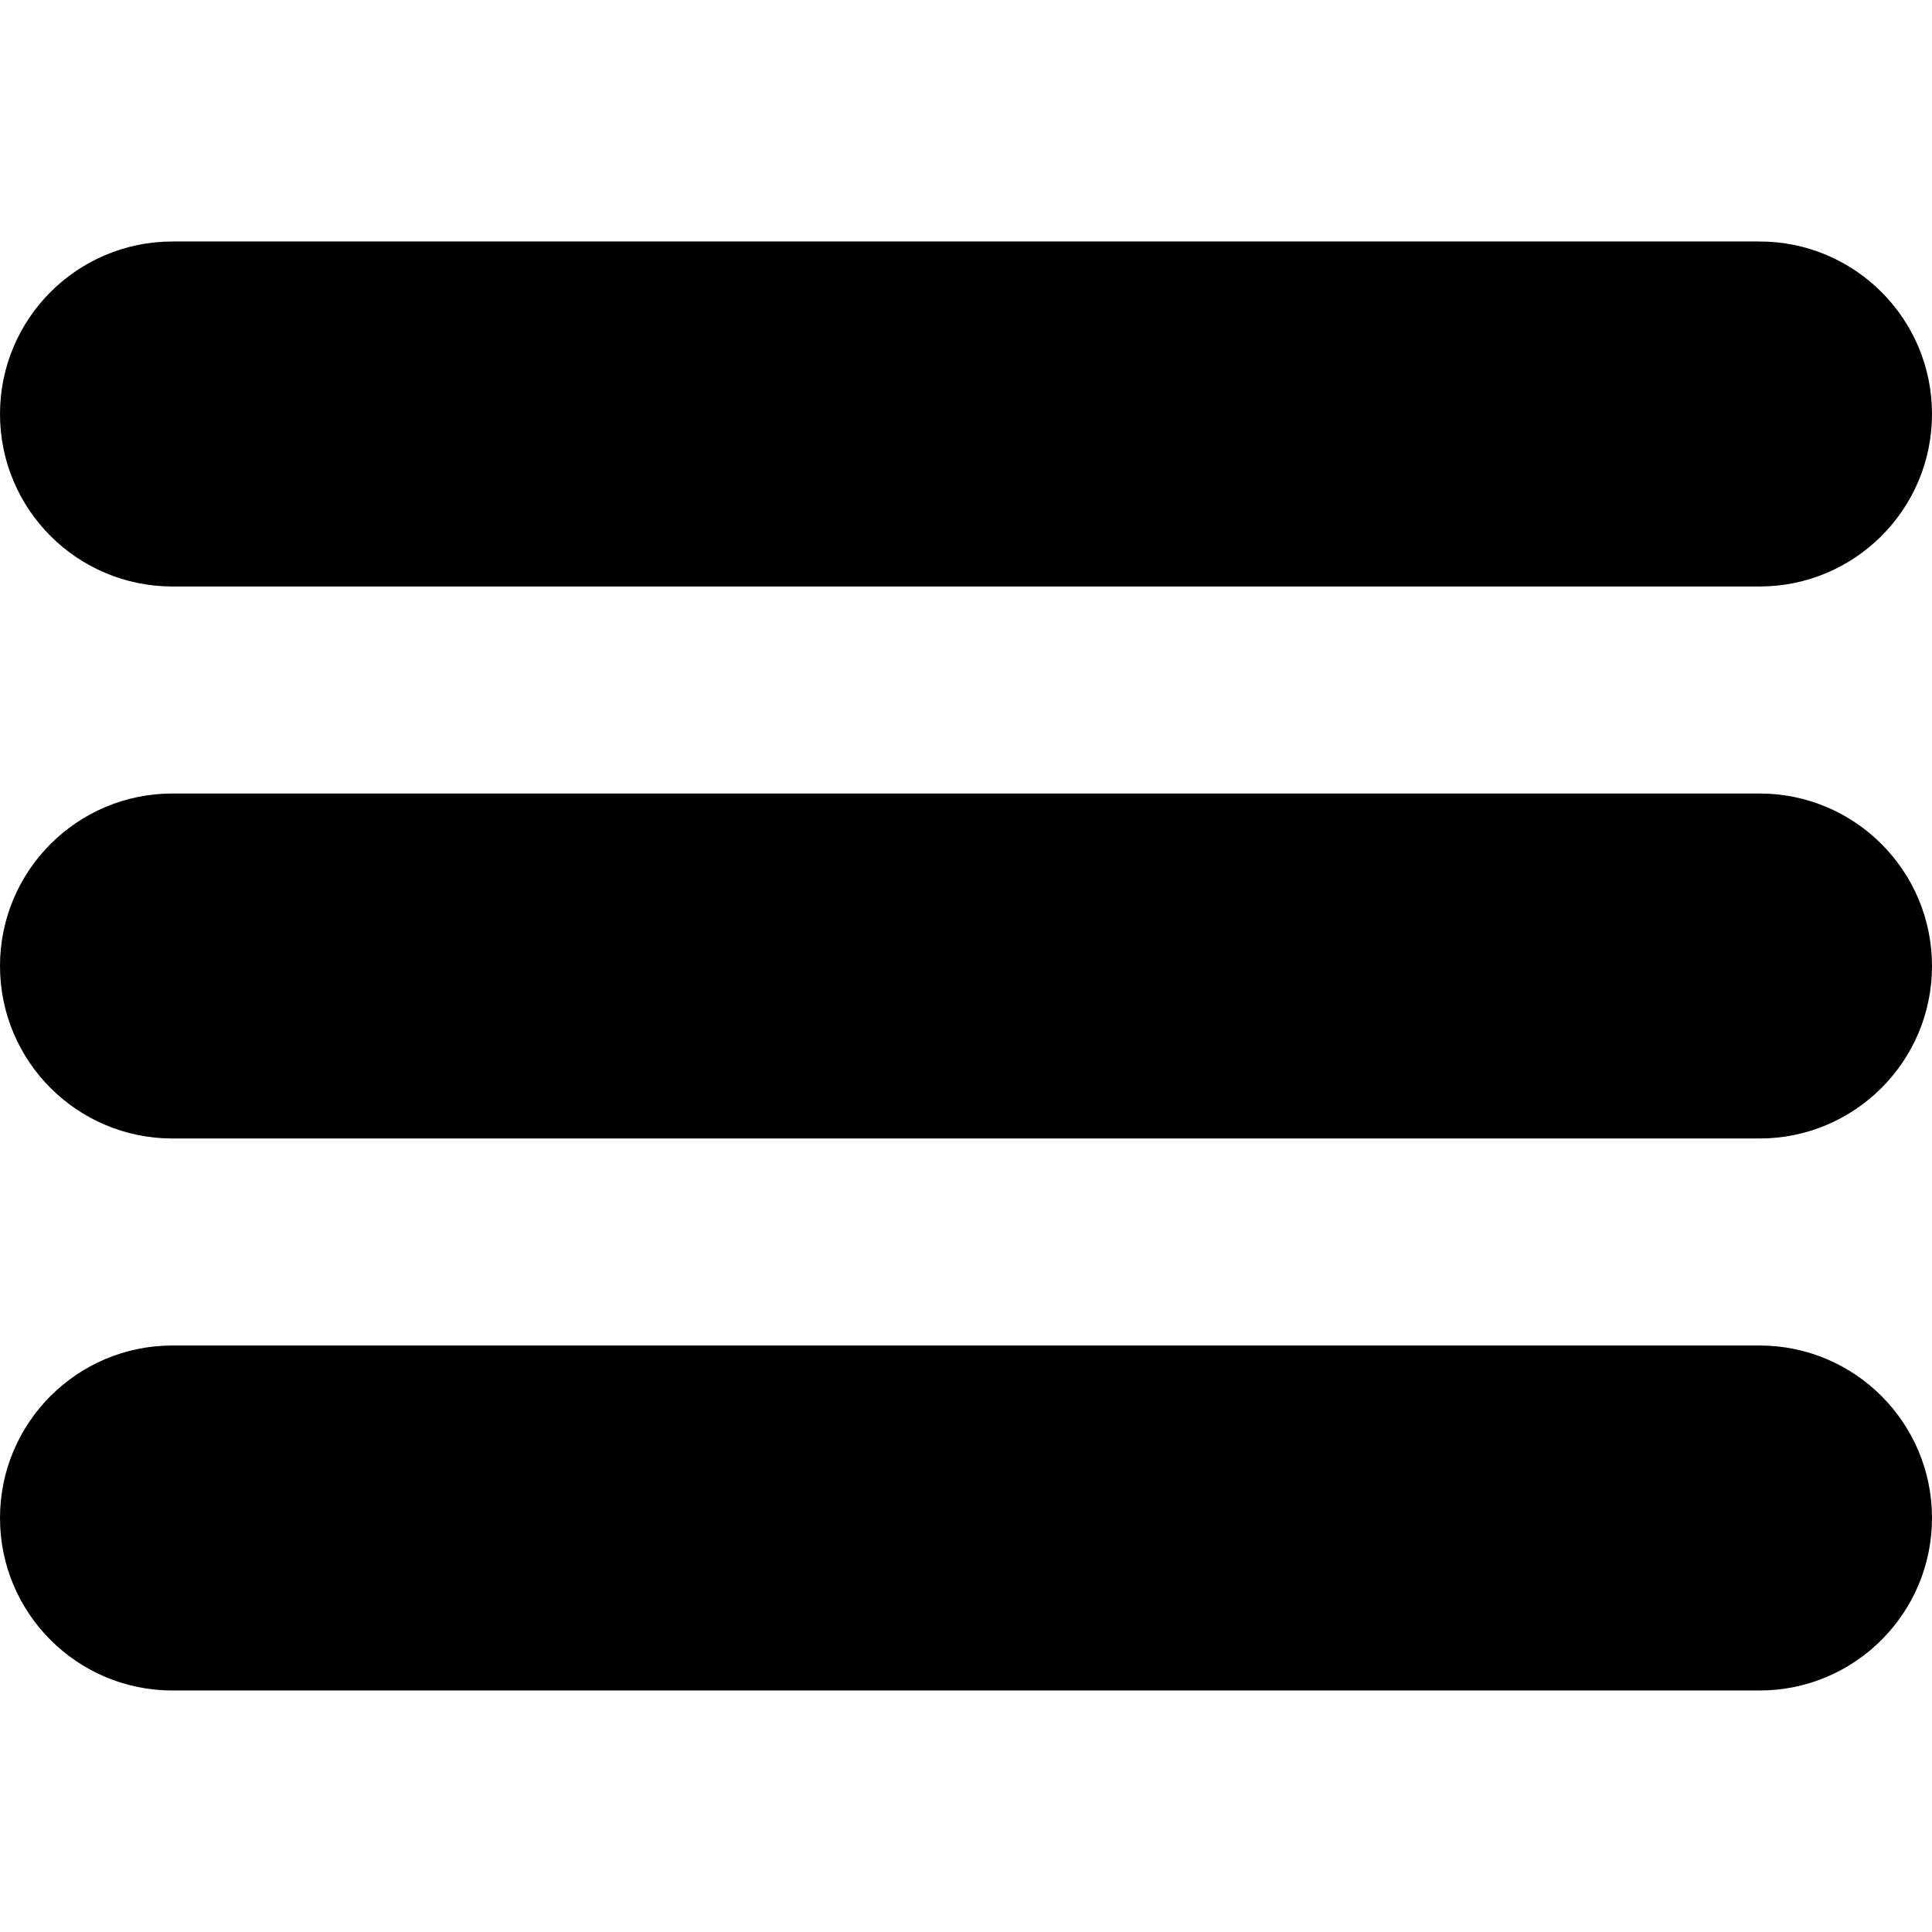
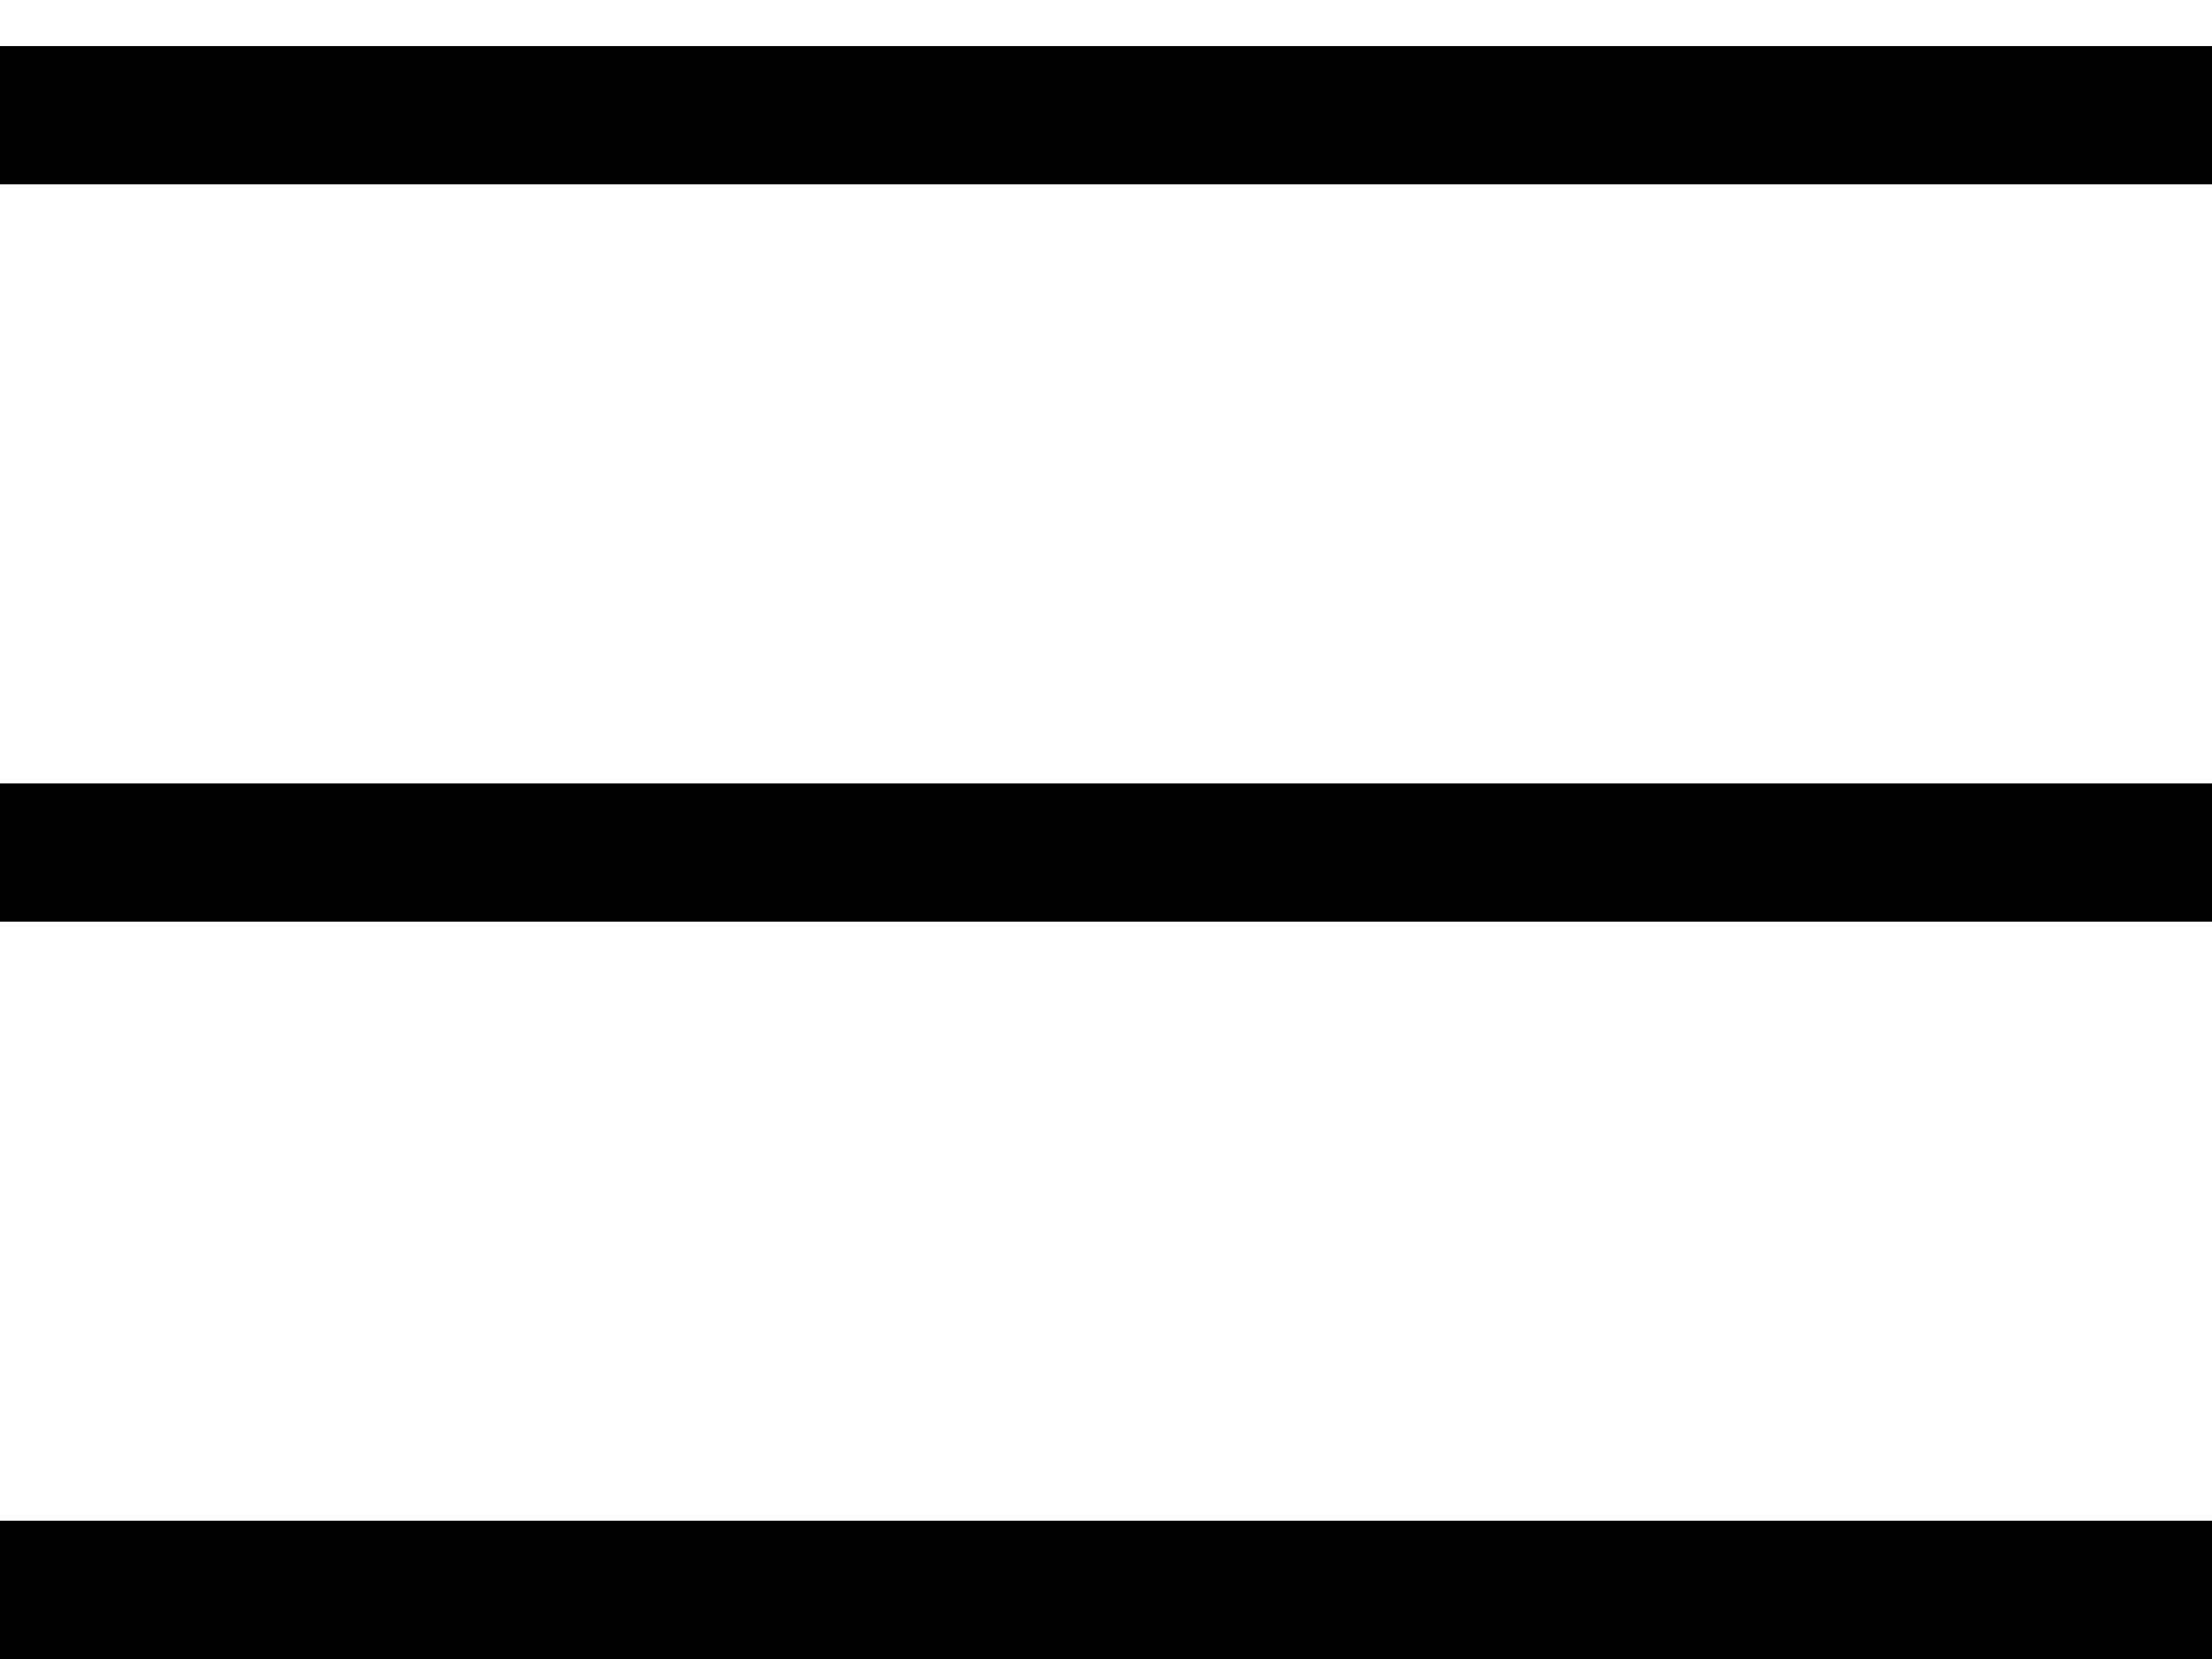
- <svg xmlns="http://www.w3.org/2000/svg" version="1.1" id="Capa_1" x="0px" y="0px" viewBox="0 0 250.579 250.579" style="enable-background:new 0 0 250.579 250.579;" xml:space="preserve">
-   <g id="Menu">
-     <path style="fill-rule:evenodd;clip-rule:evenodd;" d="M22.373,76.068h205.832c12.356,0,22.374-10.017,22.374-22.373   c0-12.356-10.017-22.373-22.374-22.373H22.373C10.017,31.323,0,41.339,0,53.696C0,66.052,10.017,76.068,22.373,76.068z    M228.205,102.916H22.373C10.017,102.916,0,112.933,0,125.289c0,12.357,10.017,22.373,22.373,22.373h205.832   c12.356,0,22.374-10.016,22.374-22.373C250.579,112.933,240.561,102.916,228.205,102.916z M228.205,174.51H22.373   C10.017,174.51,0,184.526,0,196.883c0,12.356,10.017,22.373,22.373,22.373h205.832c12.356,0,22.374-10.017,22.374-22.373   C250.579,184.526,240.561,174.51,228.205,174.51z" />
-   </g>
-   <g>
- </g>
-   <g>
- </g>
-   <g>
- </g>
-   <g>
- </g>
-   <g>
- </g>
-   <g>
- </g>
-   <g>
- </g>
-   <g>
- </g>
-   <g>
- </g>
-   <g>
- </g>
-   <g>
- </g>
-   <g>
- </g>
-   <g>
- </g>
-   <g>
- </g>
-   <g>
- </g>
+ <svg xmlns="http://www.w3.org/2000/svg" width="24" height="18" viewBox="0 0 24 18" fill="none">
+   <line y1="1.25" x2="24" y2="1.25" stroke="black" stroke-width="1.5" />
+   <line y1="9.25" x2="24" y2="9.25" stroke="black" stroke-width="1.5" />
+   <line y1="17.25" x2="24" y2="17.25" stroke="black" stroke-width="1.5" />
</svg>
